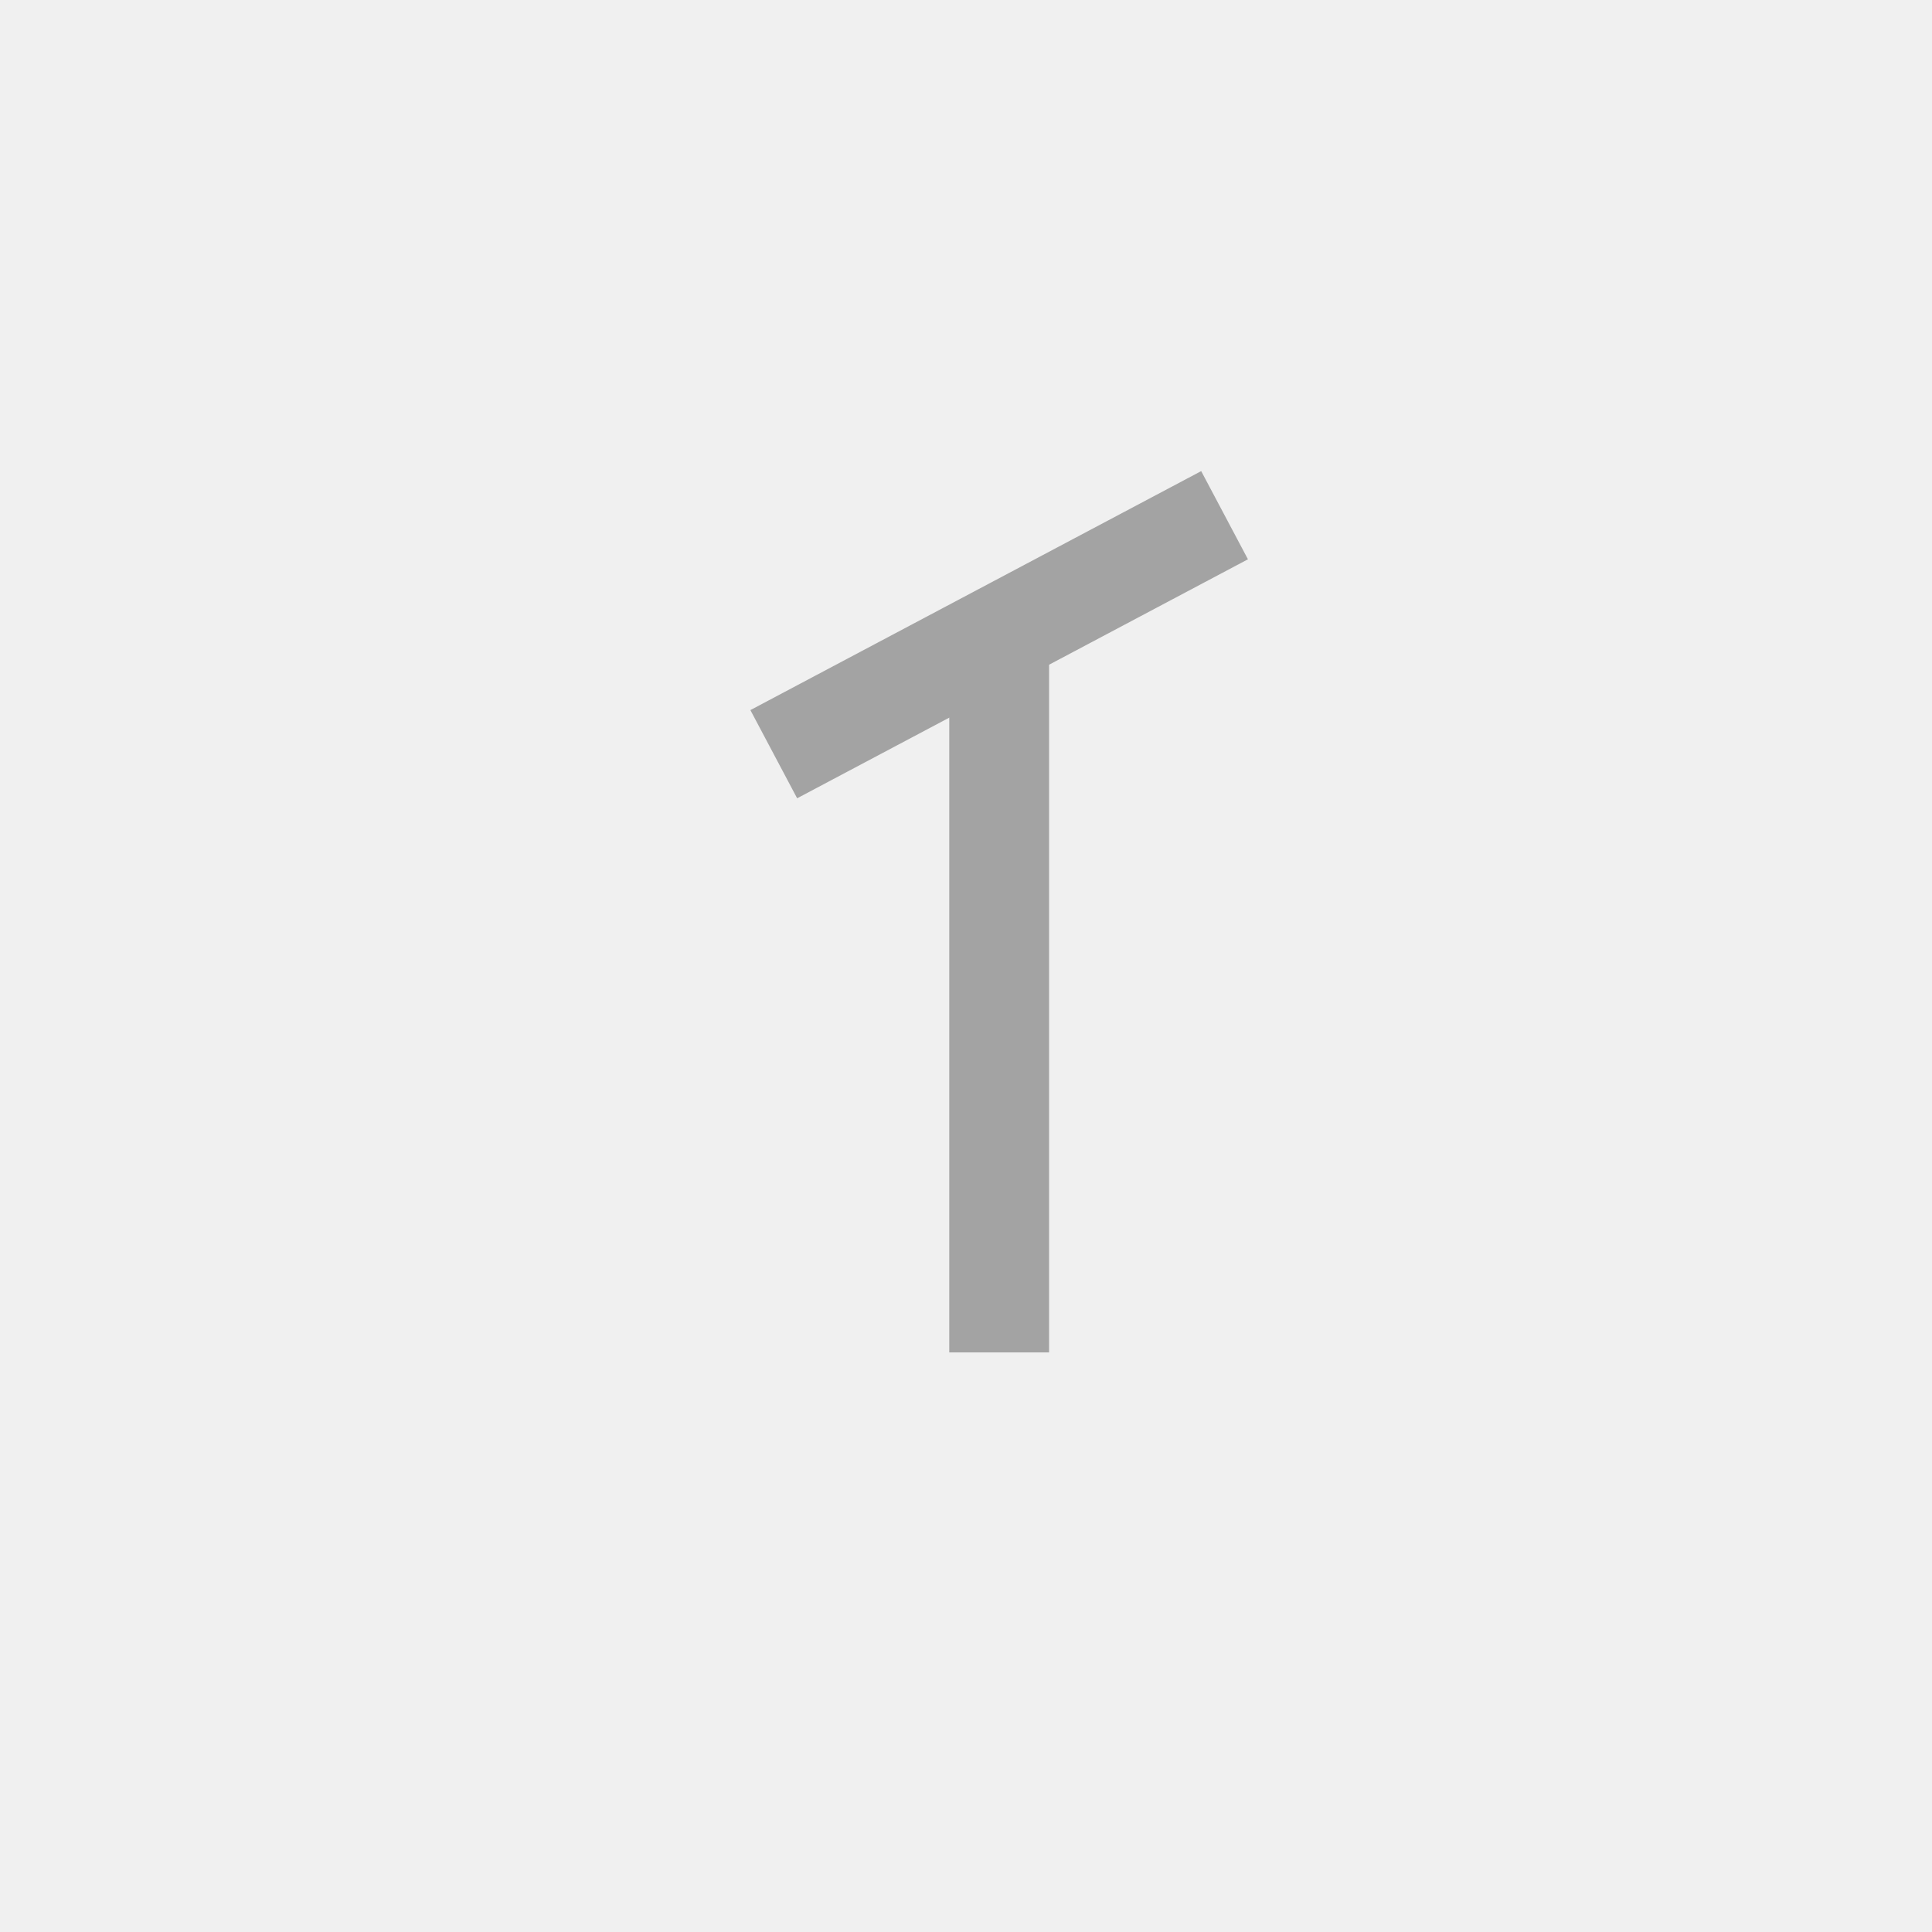
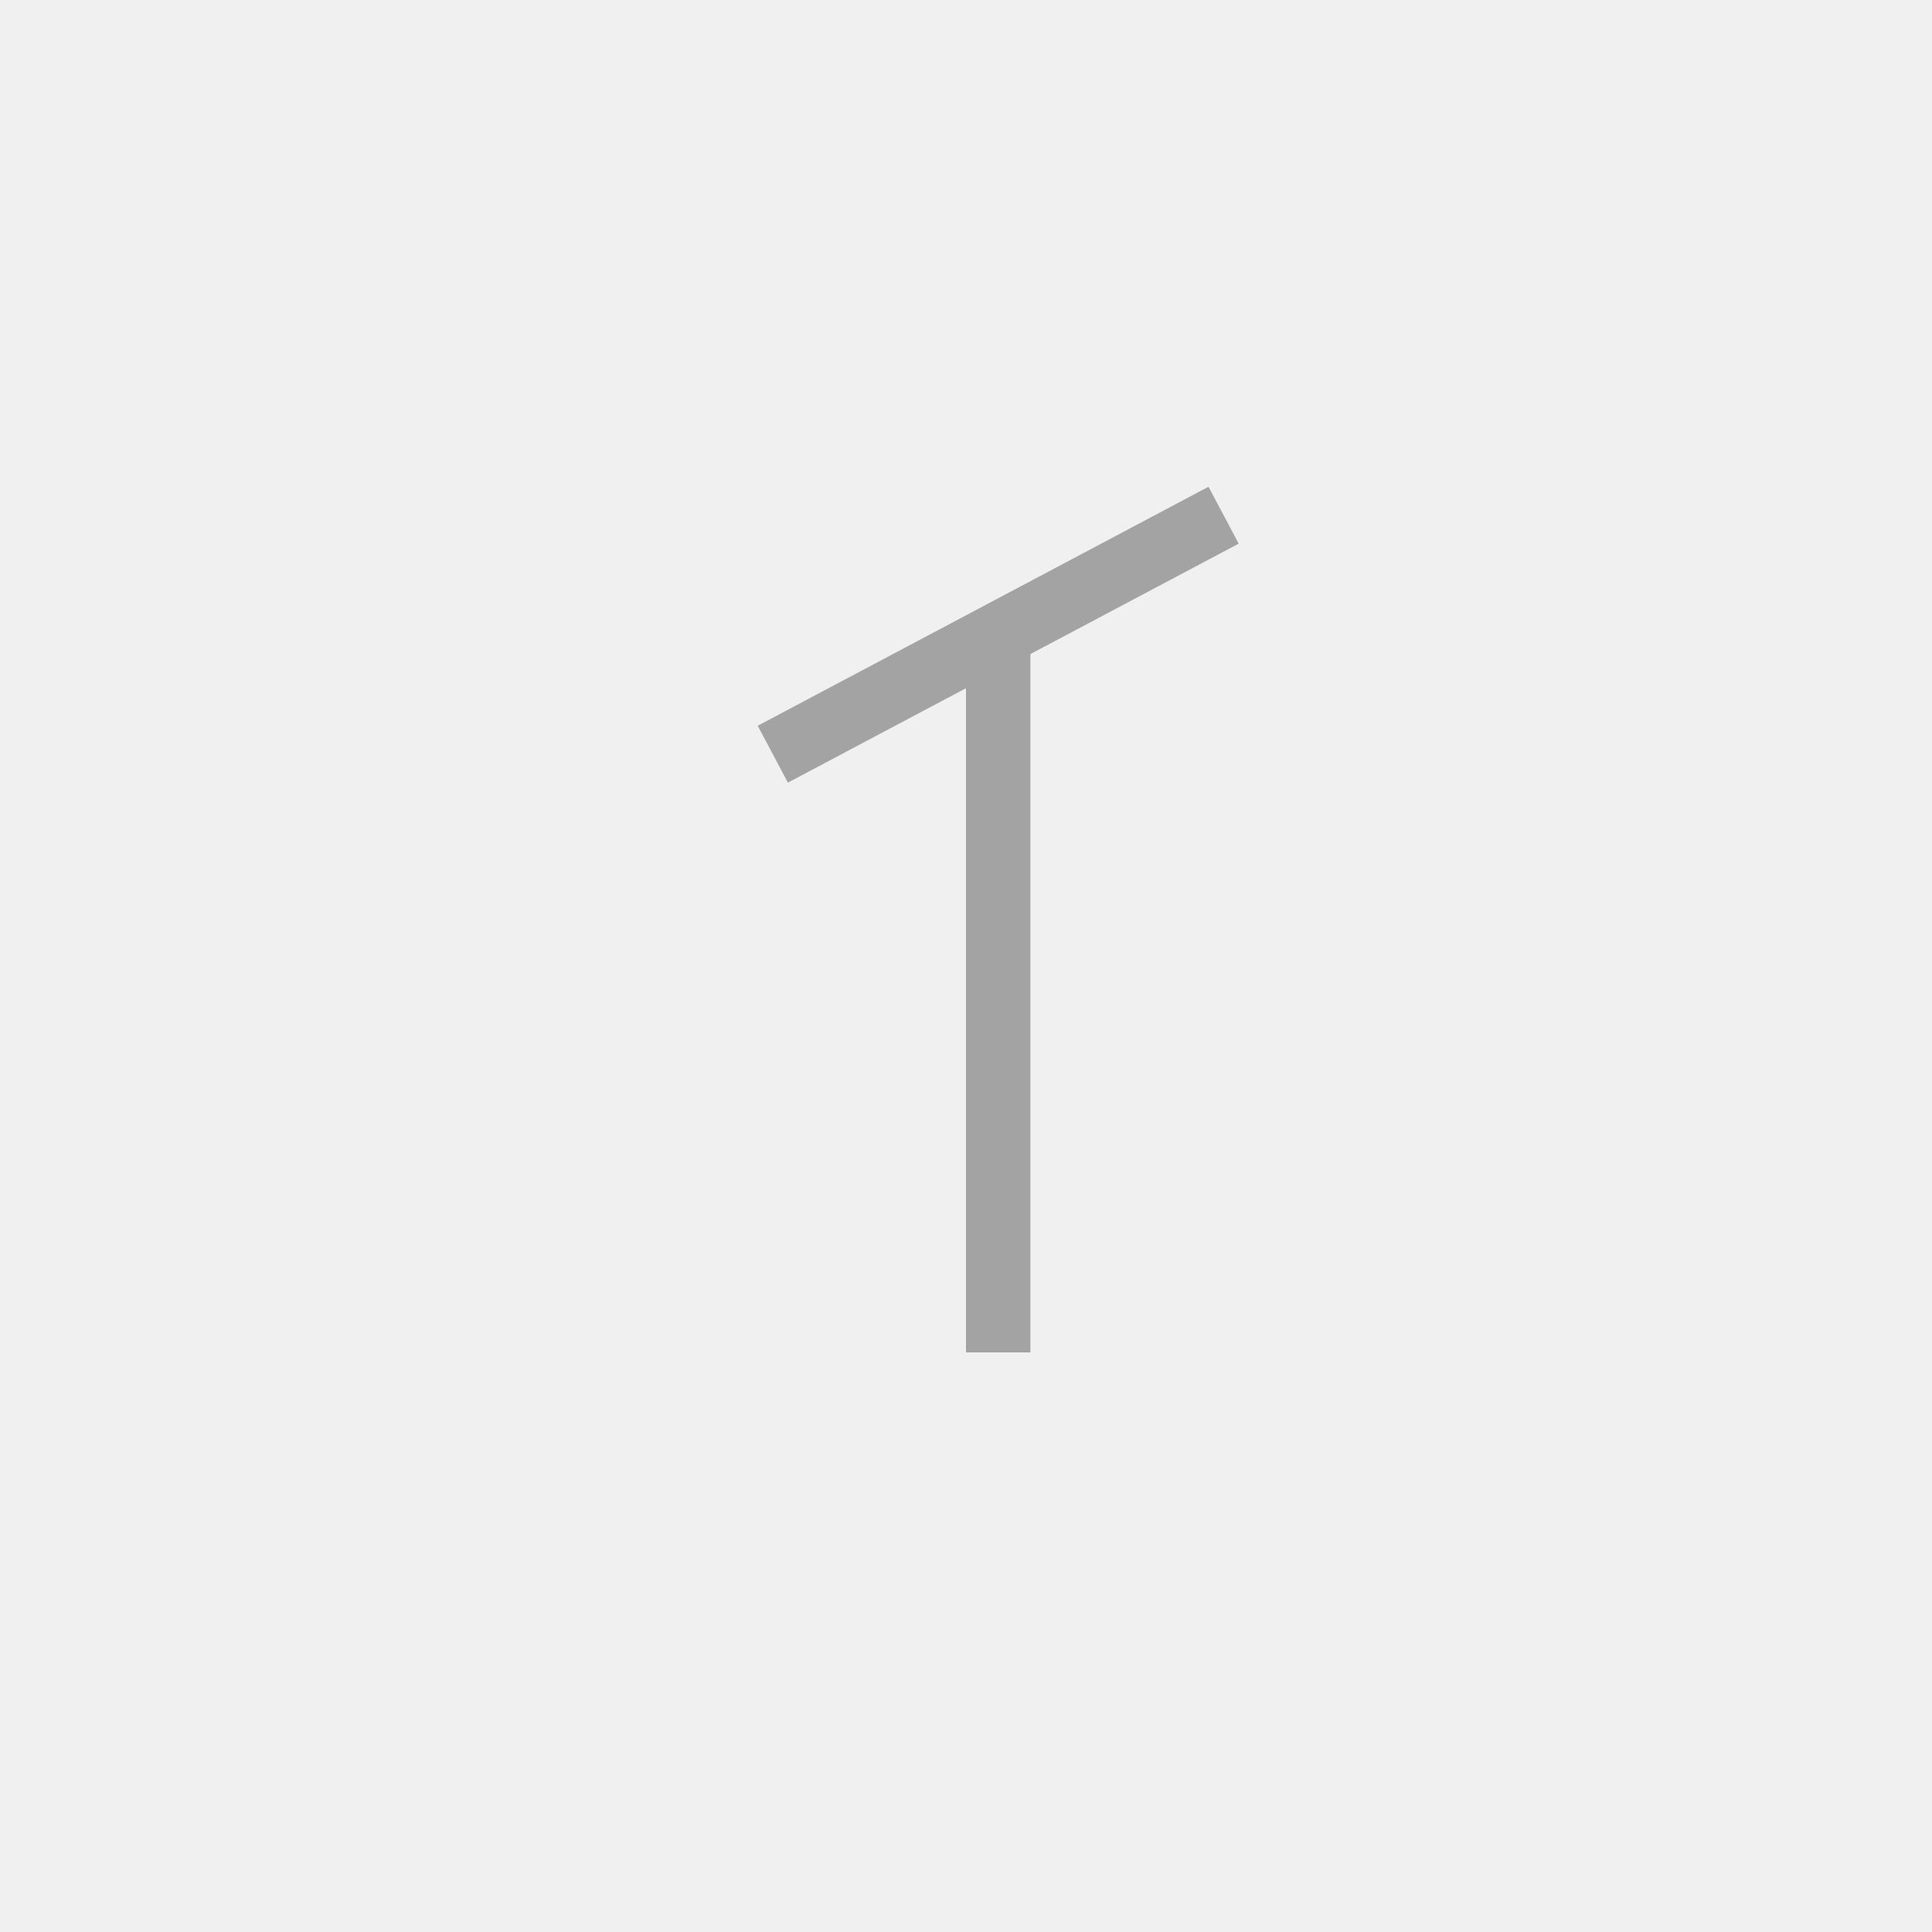
<svg xmlns="http://www.w3.org/2000/svg" width="30" height="30" viewBox="0 0 30 30" fill="none">
  <g clip-path="url(#clip0_40_1413)">
    <mask id="mask0_40_1413" style="mask-type:luminance" maskUnits="userSpaceOnUse" x="0" y="0" width="30" height="30">
      <path d="M30 0H0V30H30V0Z" fill="white" />
    </mask>
    <g mask="url(#mask0_40_1413)">
-       <path d="M12.015 11.711L19.015 8" stroke="#A3A3A3" stroke-width="1.55" />
-       <path d="M15.515 9.855V21" stroke="#A3A3A3" stroke-width="1.55" />
+       <path d="M12 11.711L19 8" stroke="#A3A3A3" />
+       <path d="M15.5 9.855V21" stroke="#A3A3A3" />
    </g>
  </g>
  <defs>
    <clipPath id="clip0_40_1413">
      <rect width="30" height="30" fill="white" />
    </clipPath>
  </defs>
</svg>
